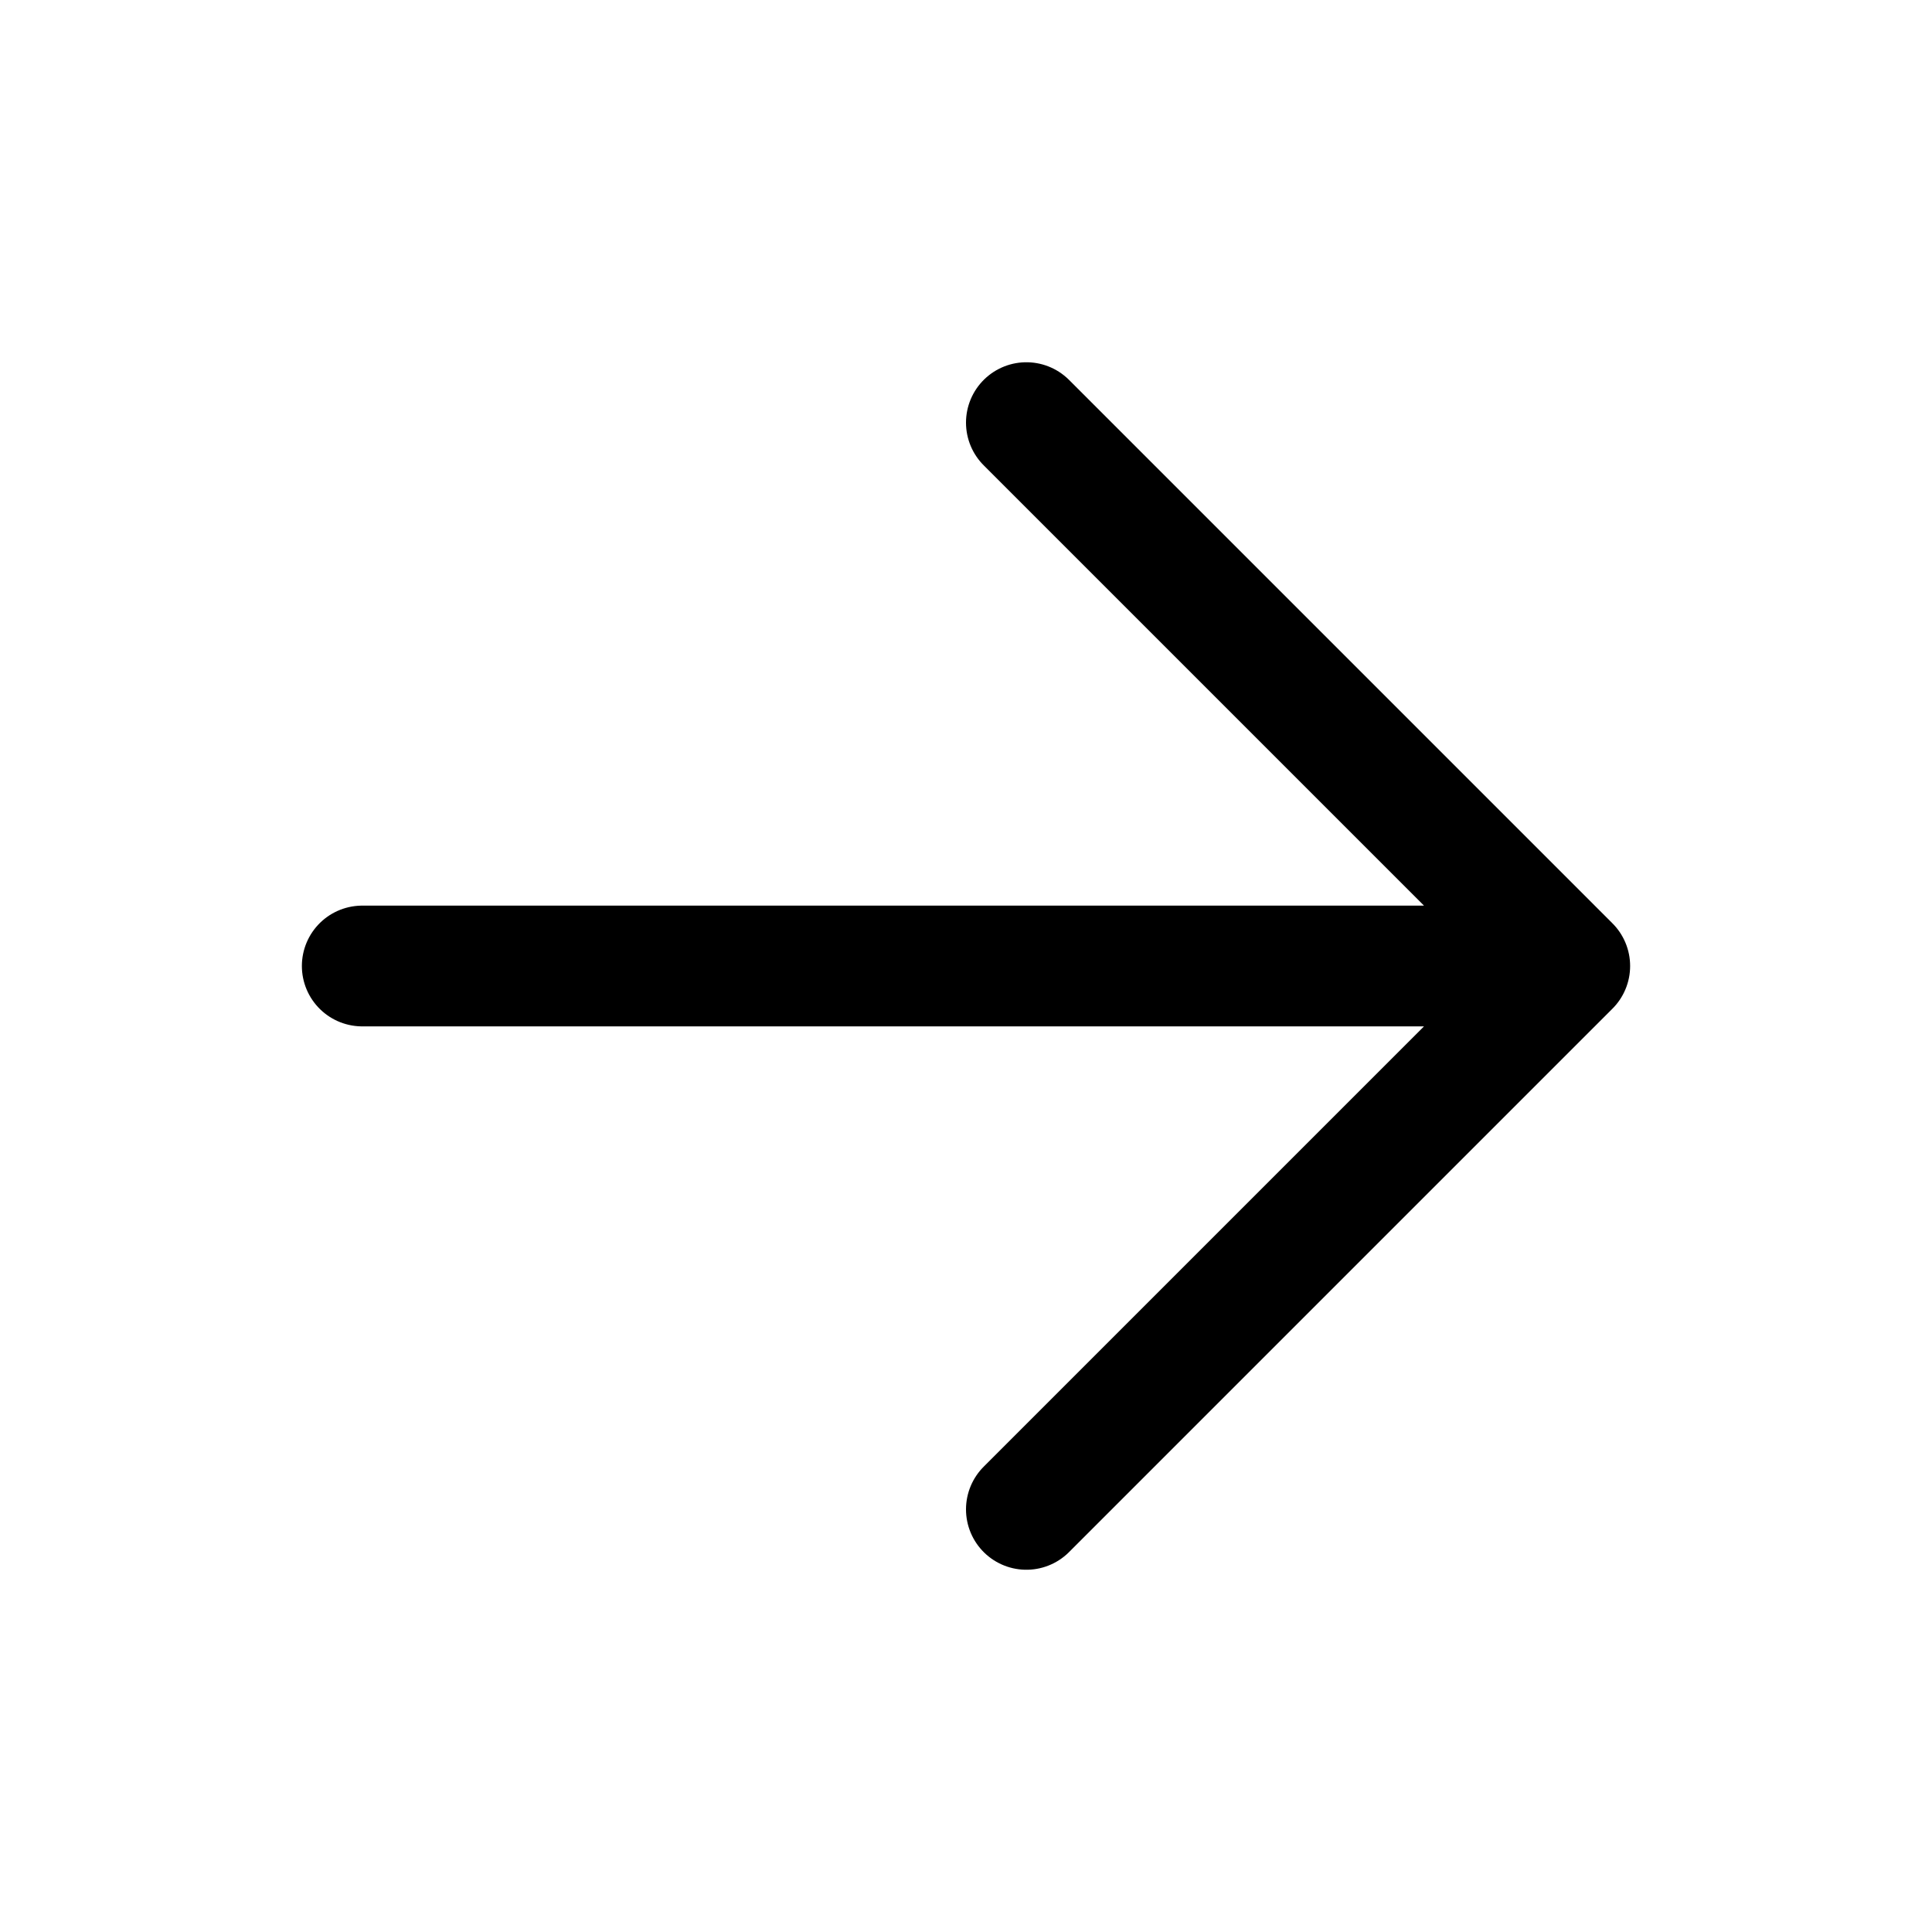
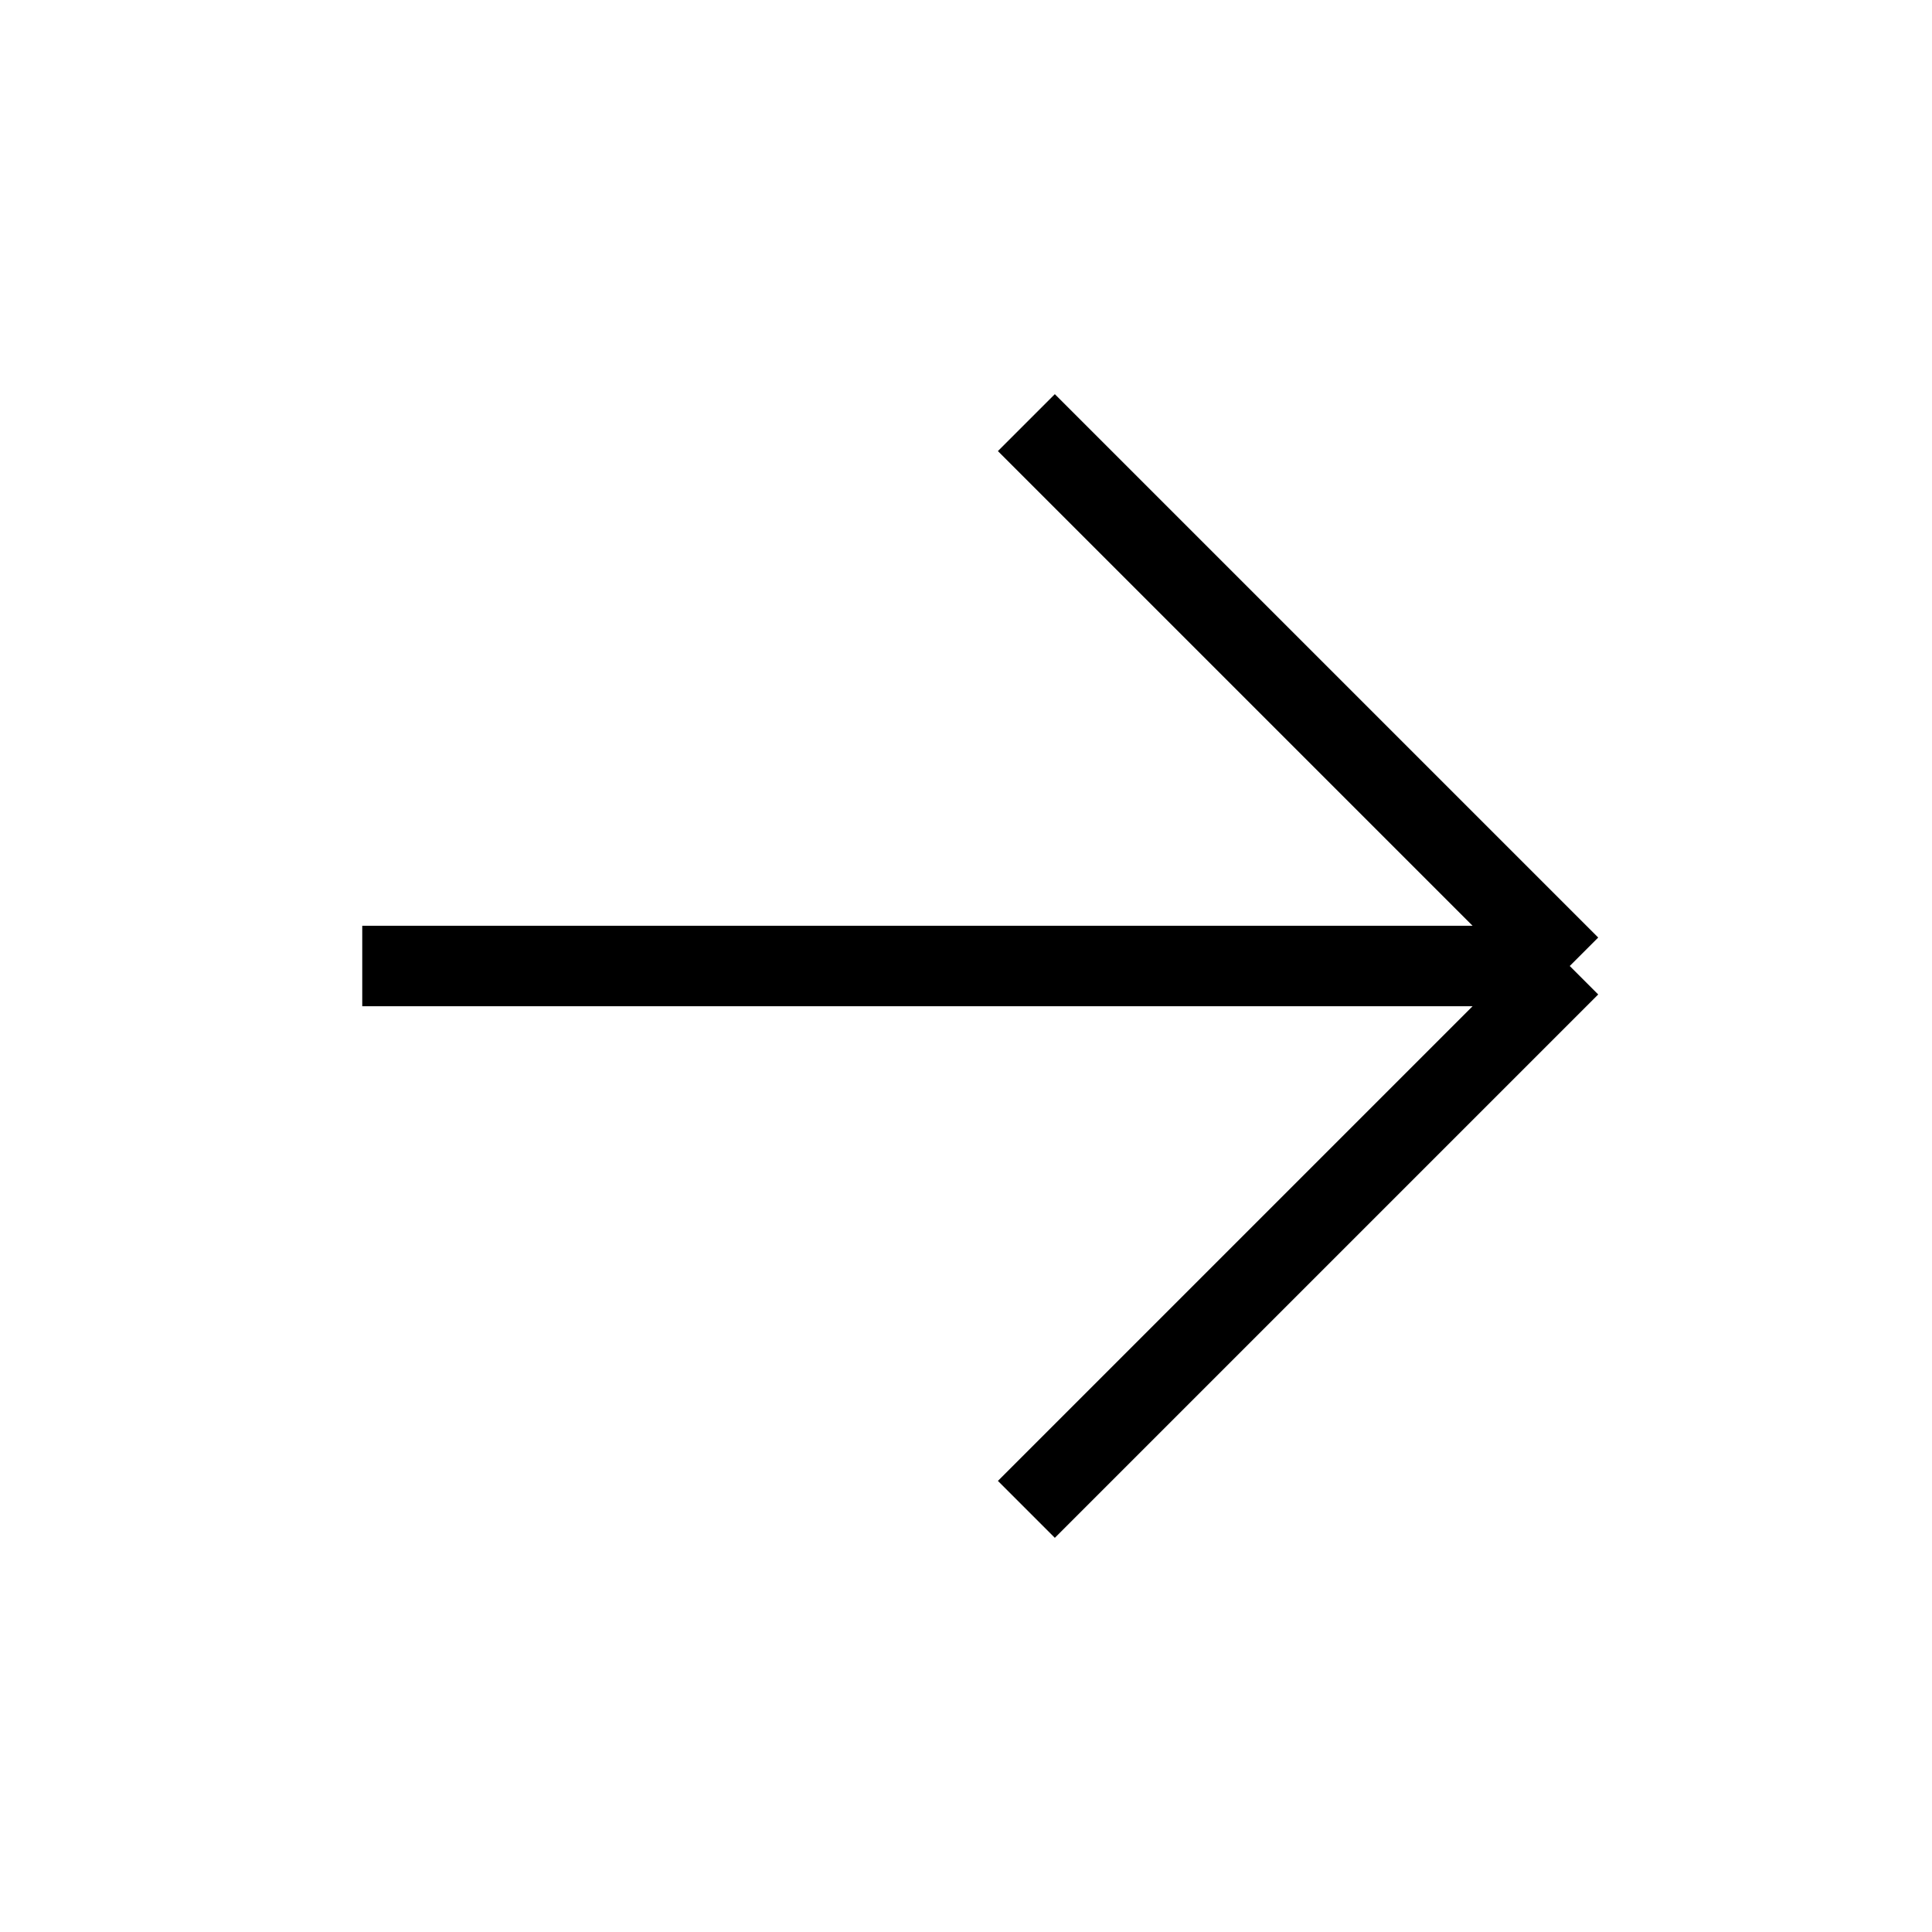
- <svg xmlns="http://www.w3.org/2000/svg" fill="none" viewBox="0 0 24 24" stroke-width="1.5" stroke="currentColor" class="w-6 h-6">
-   <path stroke-linecap="round" stroke-linejoin="round" d="M4.5 12h15m0 0l-6.75-6.75M19.5 12l-6.75 6.75" />
+ <svg xmlns="http://www.w3.org/2000/svg" fill="none" viewBox="0 0 24 24" strokeWidth="1.5" stroke="currentColor" class="w-6 h-6">
+   <path strokeLinecap="round" strokeLinejoin="round" d="M4.5 12h15m0 0l-6.75-6.75M19.5 12l-6.75 6.75" />
</svg>
